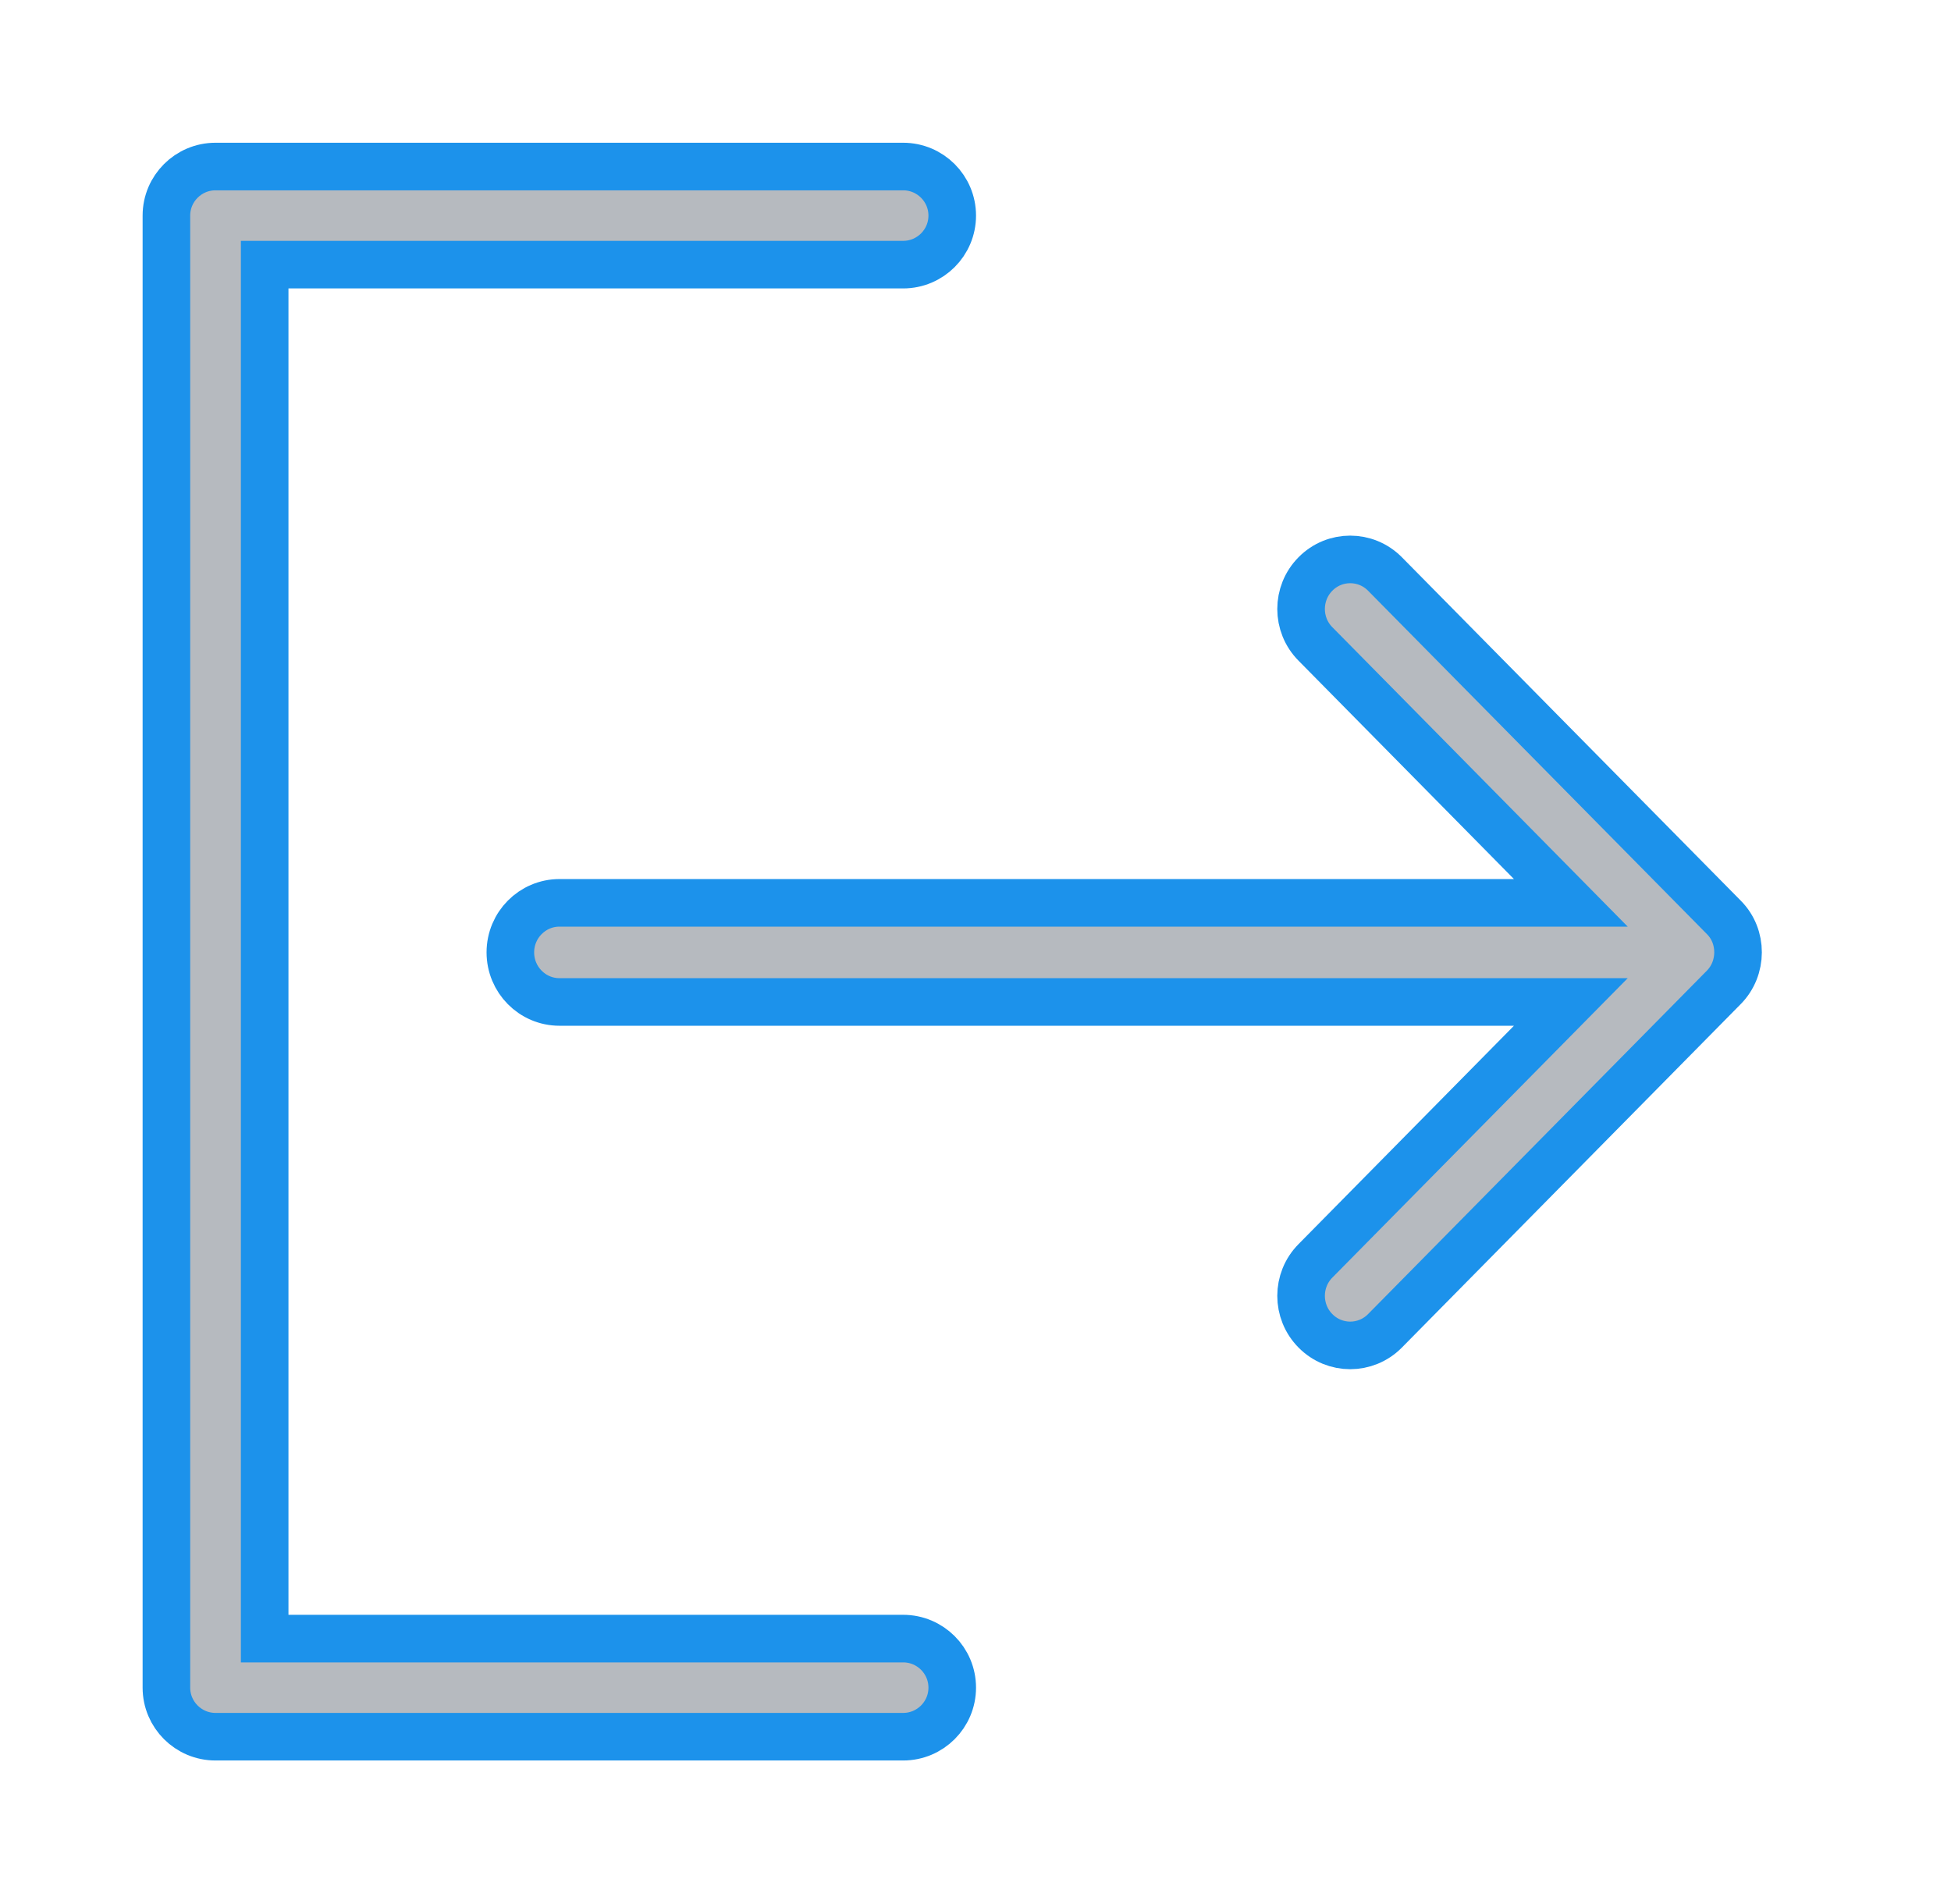
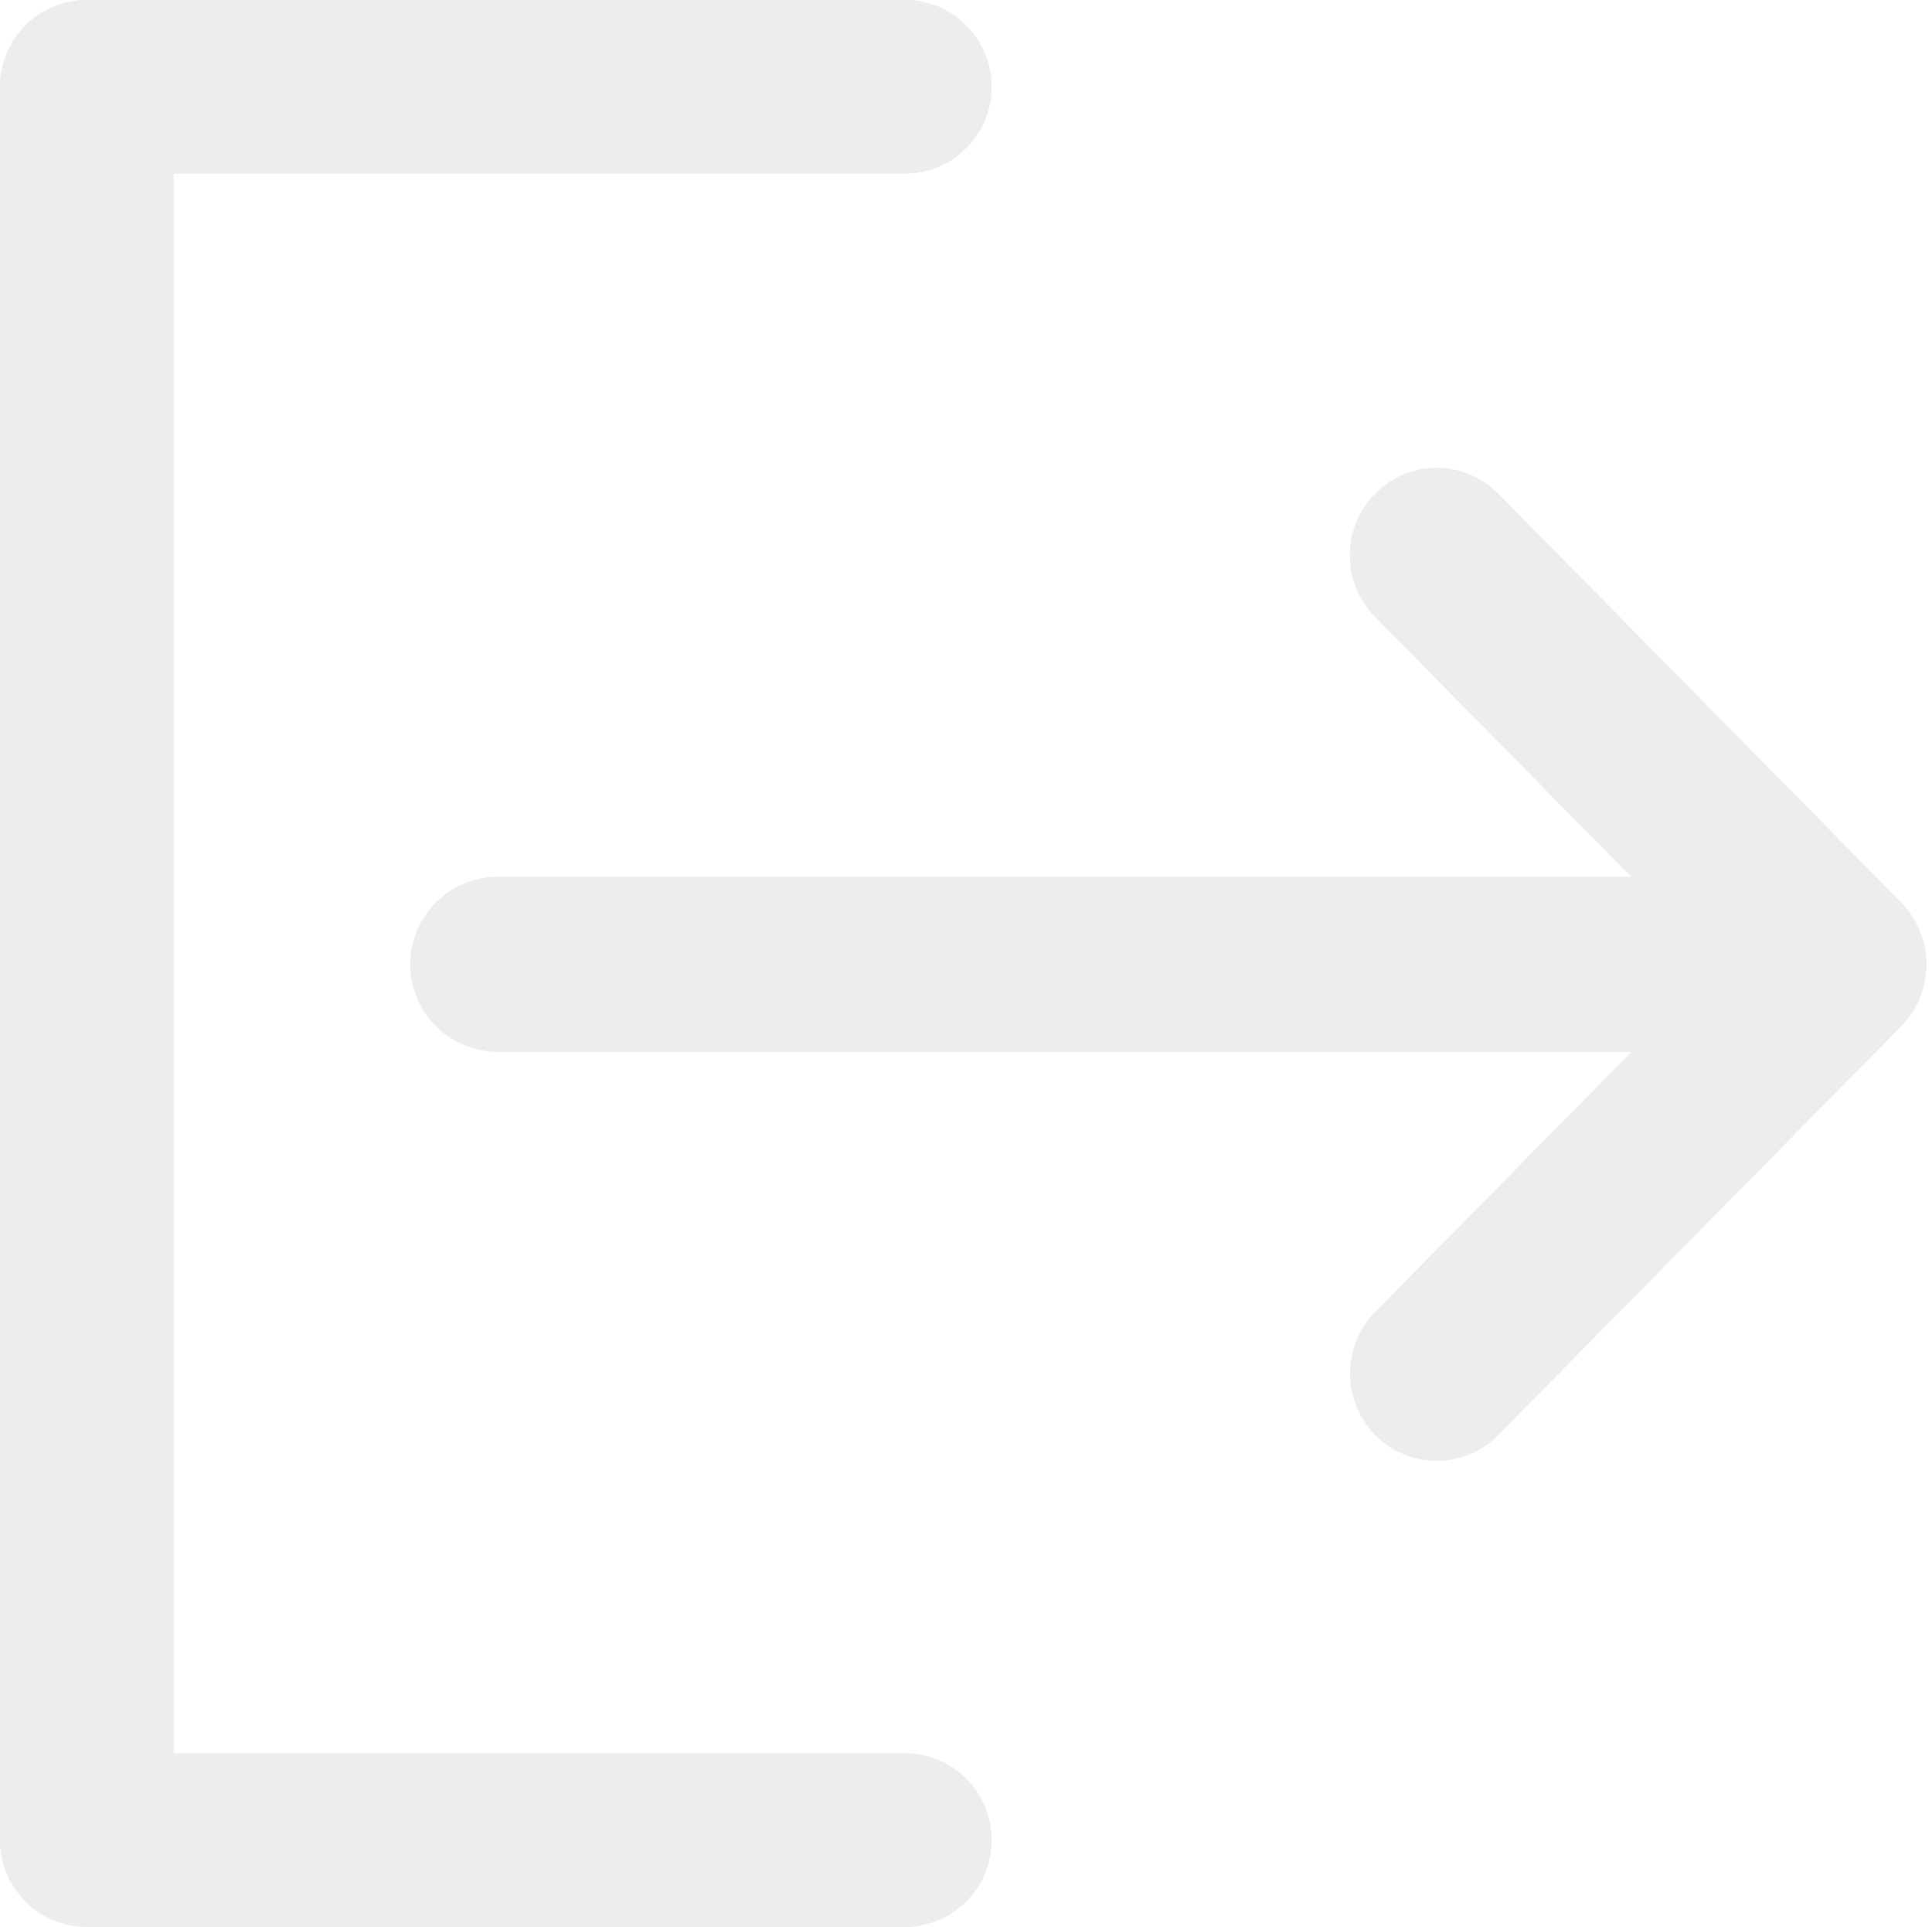
- <svg xmlns="http://www.w3.org/2000/svg" width="41" height="40">
-   <path fill="#b6babf" fill-rule="evenodd" stroke="#1C92EB" d="M36.224 20.753l-7.12 7.218c-.403.407-1.056.407-1.459 0-.404-.407-.404-1.066 0-1.473l5.366-5.44H11.757c-.569 0-1.032-.466-1.032-1.042 0-.575.463-1.041 1.032-1.041h21.254l-5.366-5.44c-.404-.406-.404-1.066 0-1.473.402-.406 1.055-.407 1.459 0l7.122 7.218c.401.4.397 1.071-.002 1.473zM18.979 5.562H5.562v28.876h13.417c.57 0 1.032.461 1.032 1.031 0 .569-.462 1.031-1.032 1.031H4.529c-.569 0-1.032-.462-1.032-1.031V4.531c0-.569.463-1.031 1.032-1.031h14.45c.57 0 1.032.462 1.032 1.031s-.462 1.031-1.032 1.031z" />
+ <svg xmlns="http://www.w3.org/2000/svg" width="34.098" height="34" viewBox="0 0 34.098 34">
+   <defs>
+     <style>
+             .cls-1{fill:#ededed;stroke:#ededed;stroke-linejoin:round}
+         </style>
+   </defs>
+   <g id="ico_logout" transform="translate(-315.497 -152.5)">
+     <g id="Forma_1" transform="translate(315.997 153)">
+       <path id="Forma_1-2" d="M1.031 33A1.032 1.032 0 0 1 0 31.969V1.031A1.032 1.032 0 0 1 1.031 0h14.438a1.031 1.031 0 1 1 0 2.062H2.063v28.876h13.406a1.031 1.031 0 1 1 0 2.063zm23.1-8.53a1.048 1.048 0 0 1 0-1.472l5.363-5.44H8.253a1.042 1.042 0 0 1 0-2.083H29.49l-5.363-5.44a1.048 1.048 0 0 1 0-1.472 1.023 1.023 0 0 1 1.459 0L32.7 15.78a1.056 1.056 0 0 1 0 1.473l-7.115 7.217a1.023 1.023 0 0 1-1.459 0z" class="cls-1" />
+       <path id="Stroke_Effect" d="M1.031 33A1.032 1.032 0 0 1 0 31.969V1.031A1.032 1.032 0 0 1 1.031 0h14.438a1.031 1.031 0 1 1 0 2.062H2.063v28.876h13.406a1.031 1.031 0 1 1 0 2.063zm23.1-8.53a1.048 1.048 0 0 1 0-1.472l5.363-5.44H8.253a1.042 1.042 0 0 1 0-2.083H29.49l-5.363-5.44a1.048 1.048 0 0 1 0-1.472 1.023 1.023 0 0 1 1.459 0L32.7 15.78a1.056 1.056 0 0 1 0 1.473l-7.115 7.217a1.023 1.023 0 0 1-1.459 0z" class="cls-1" />
+     </g>
+   </g>
</svg>
